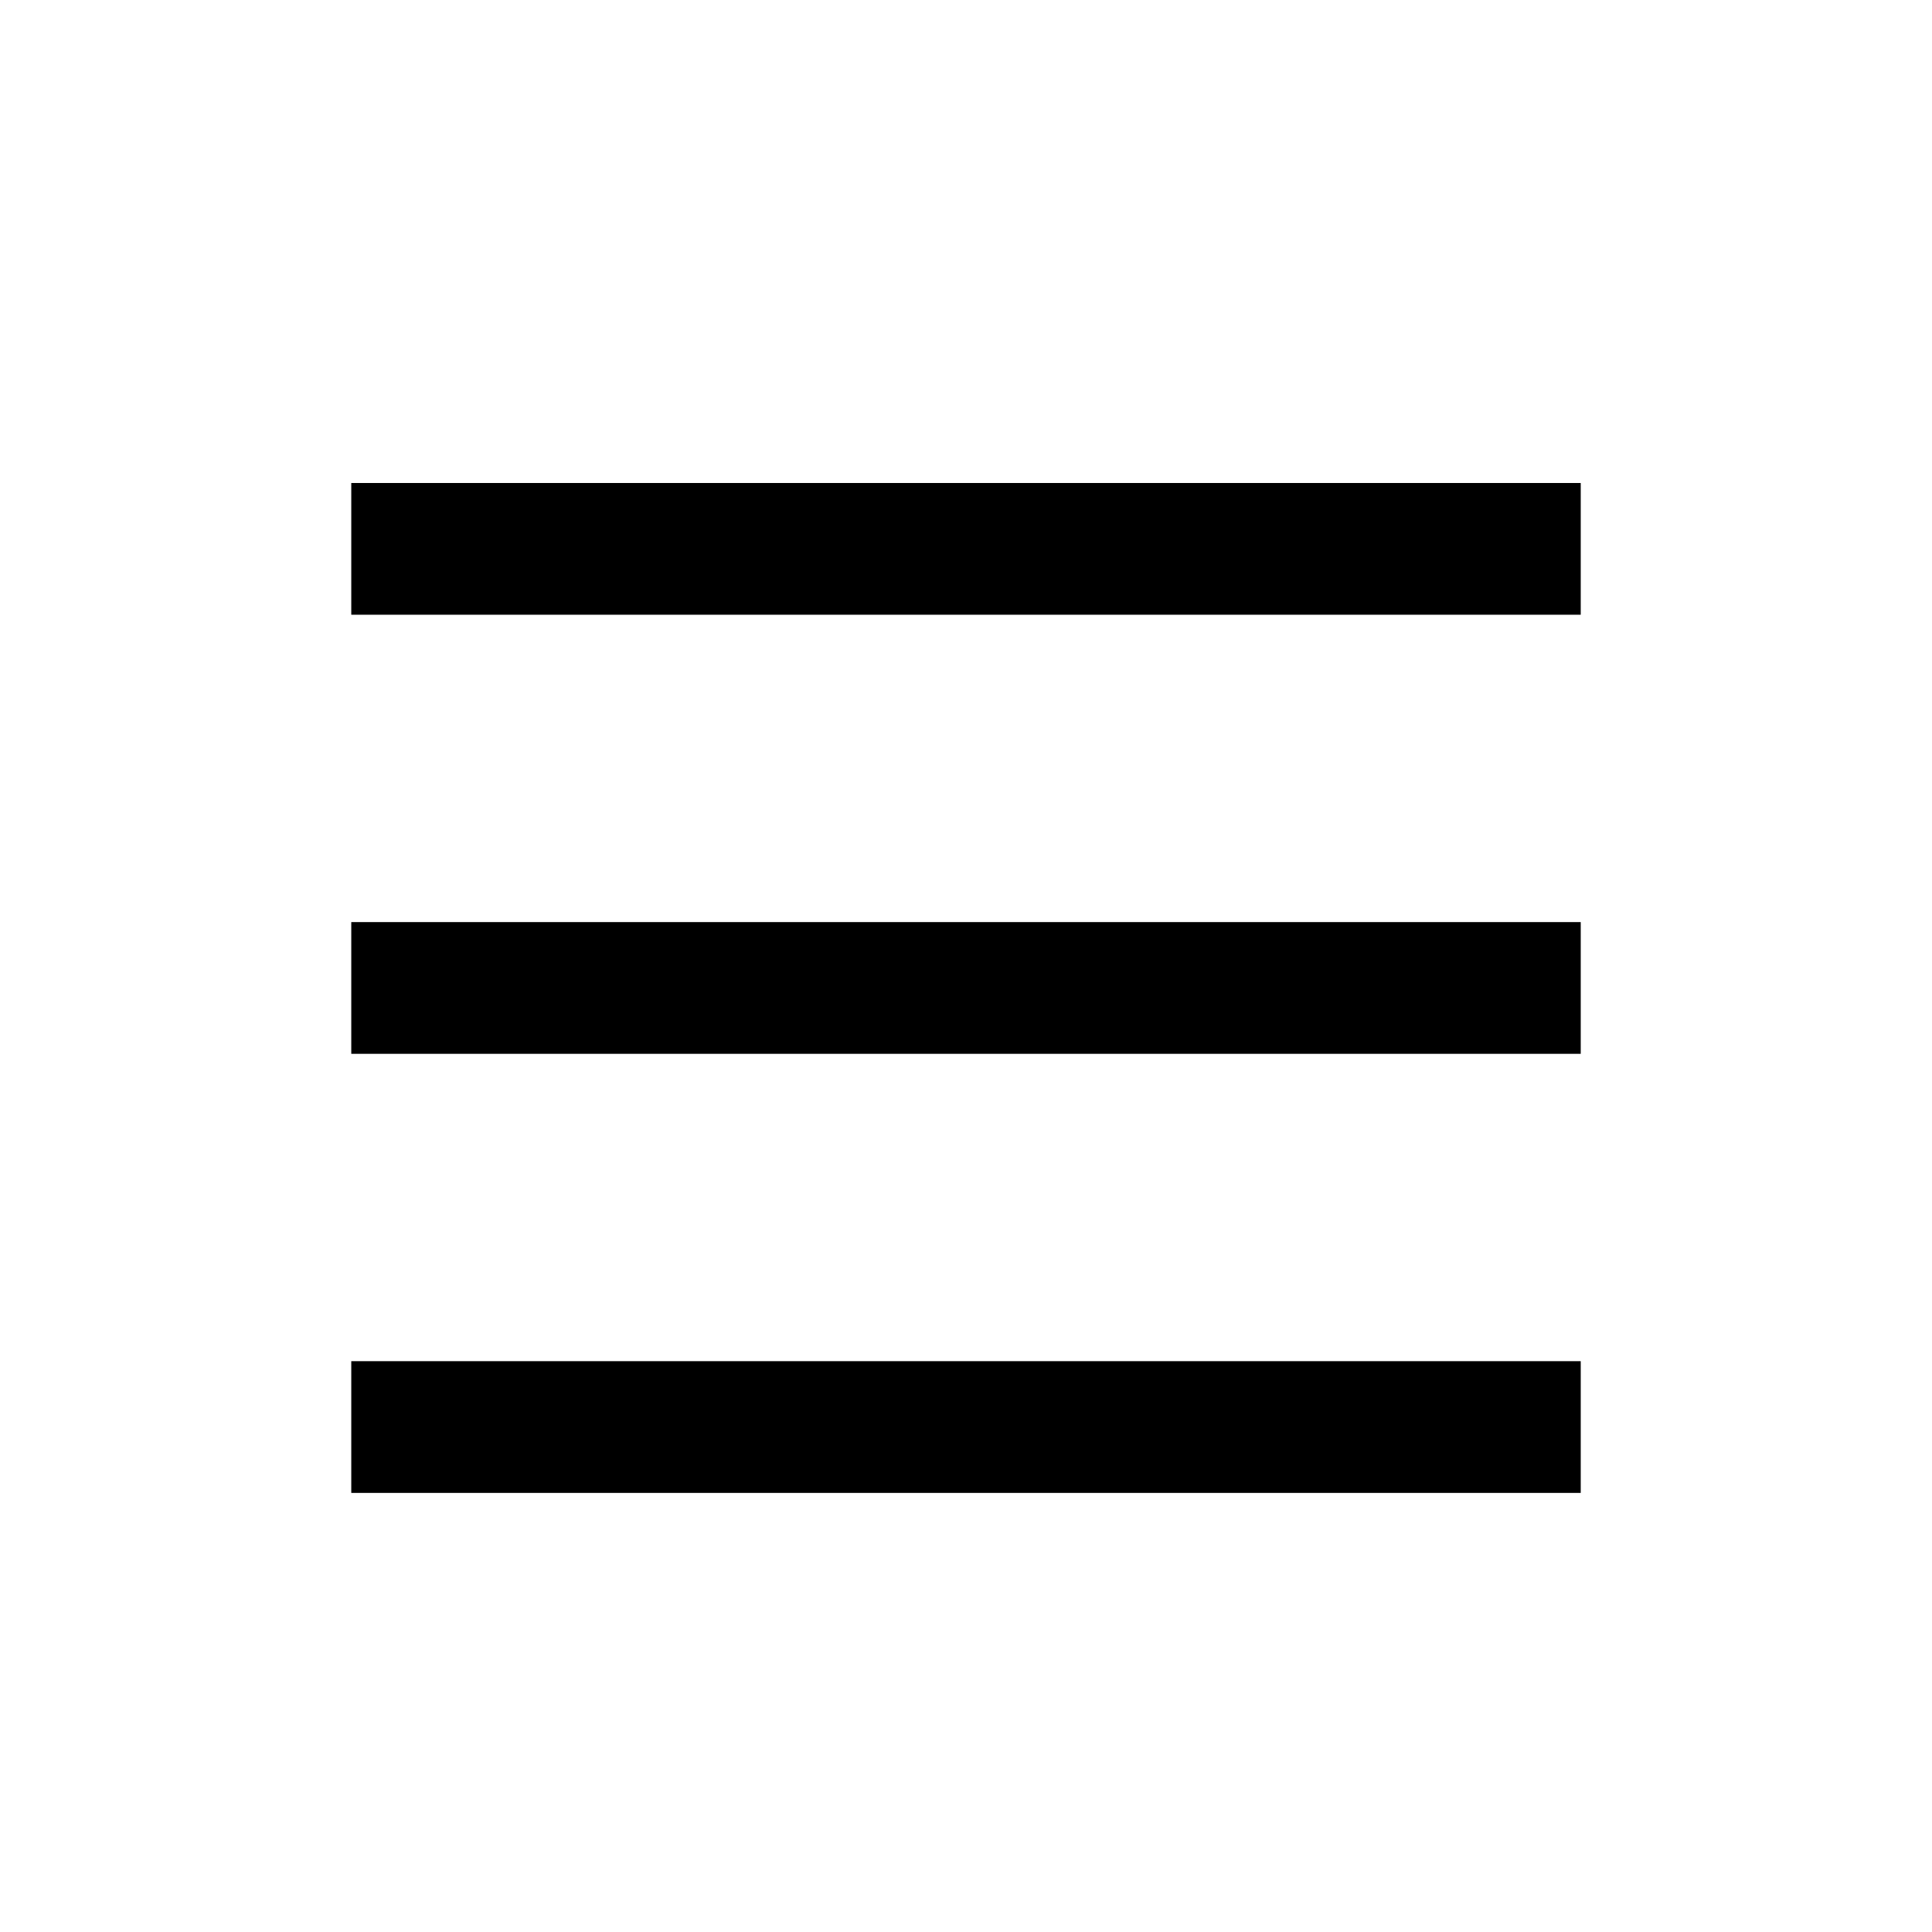
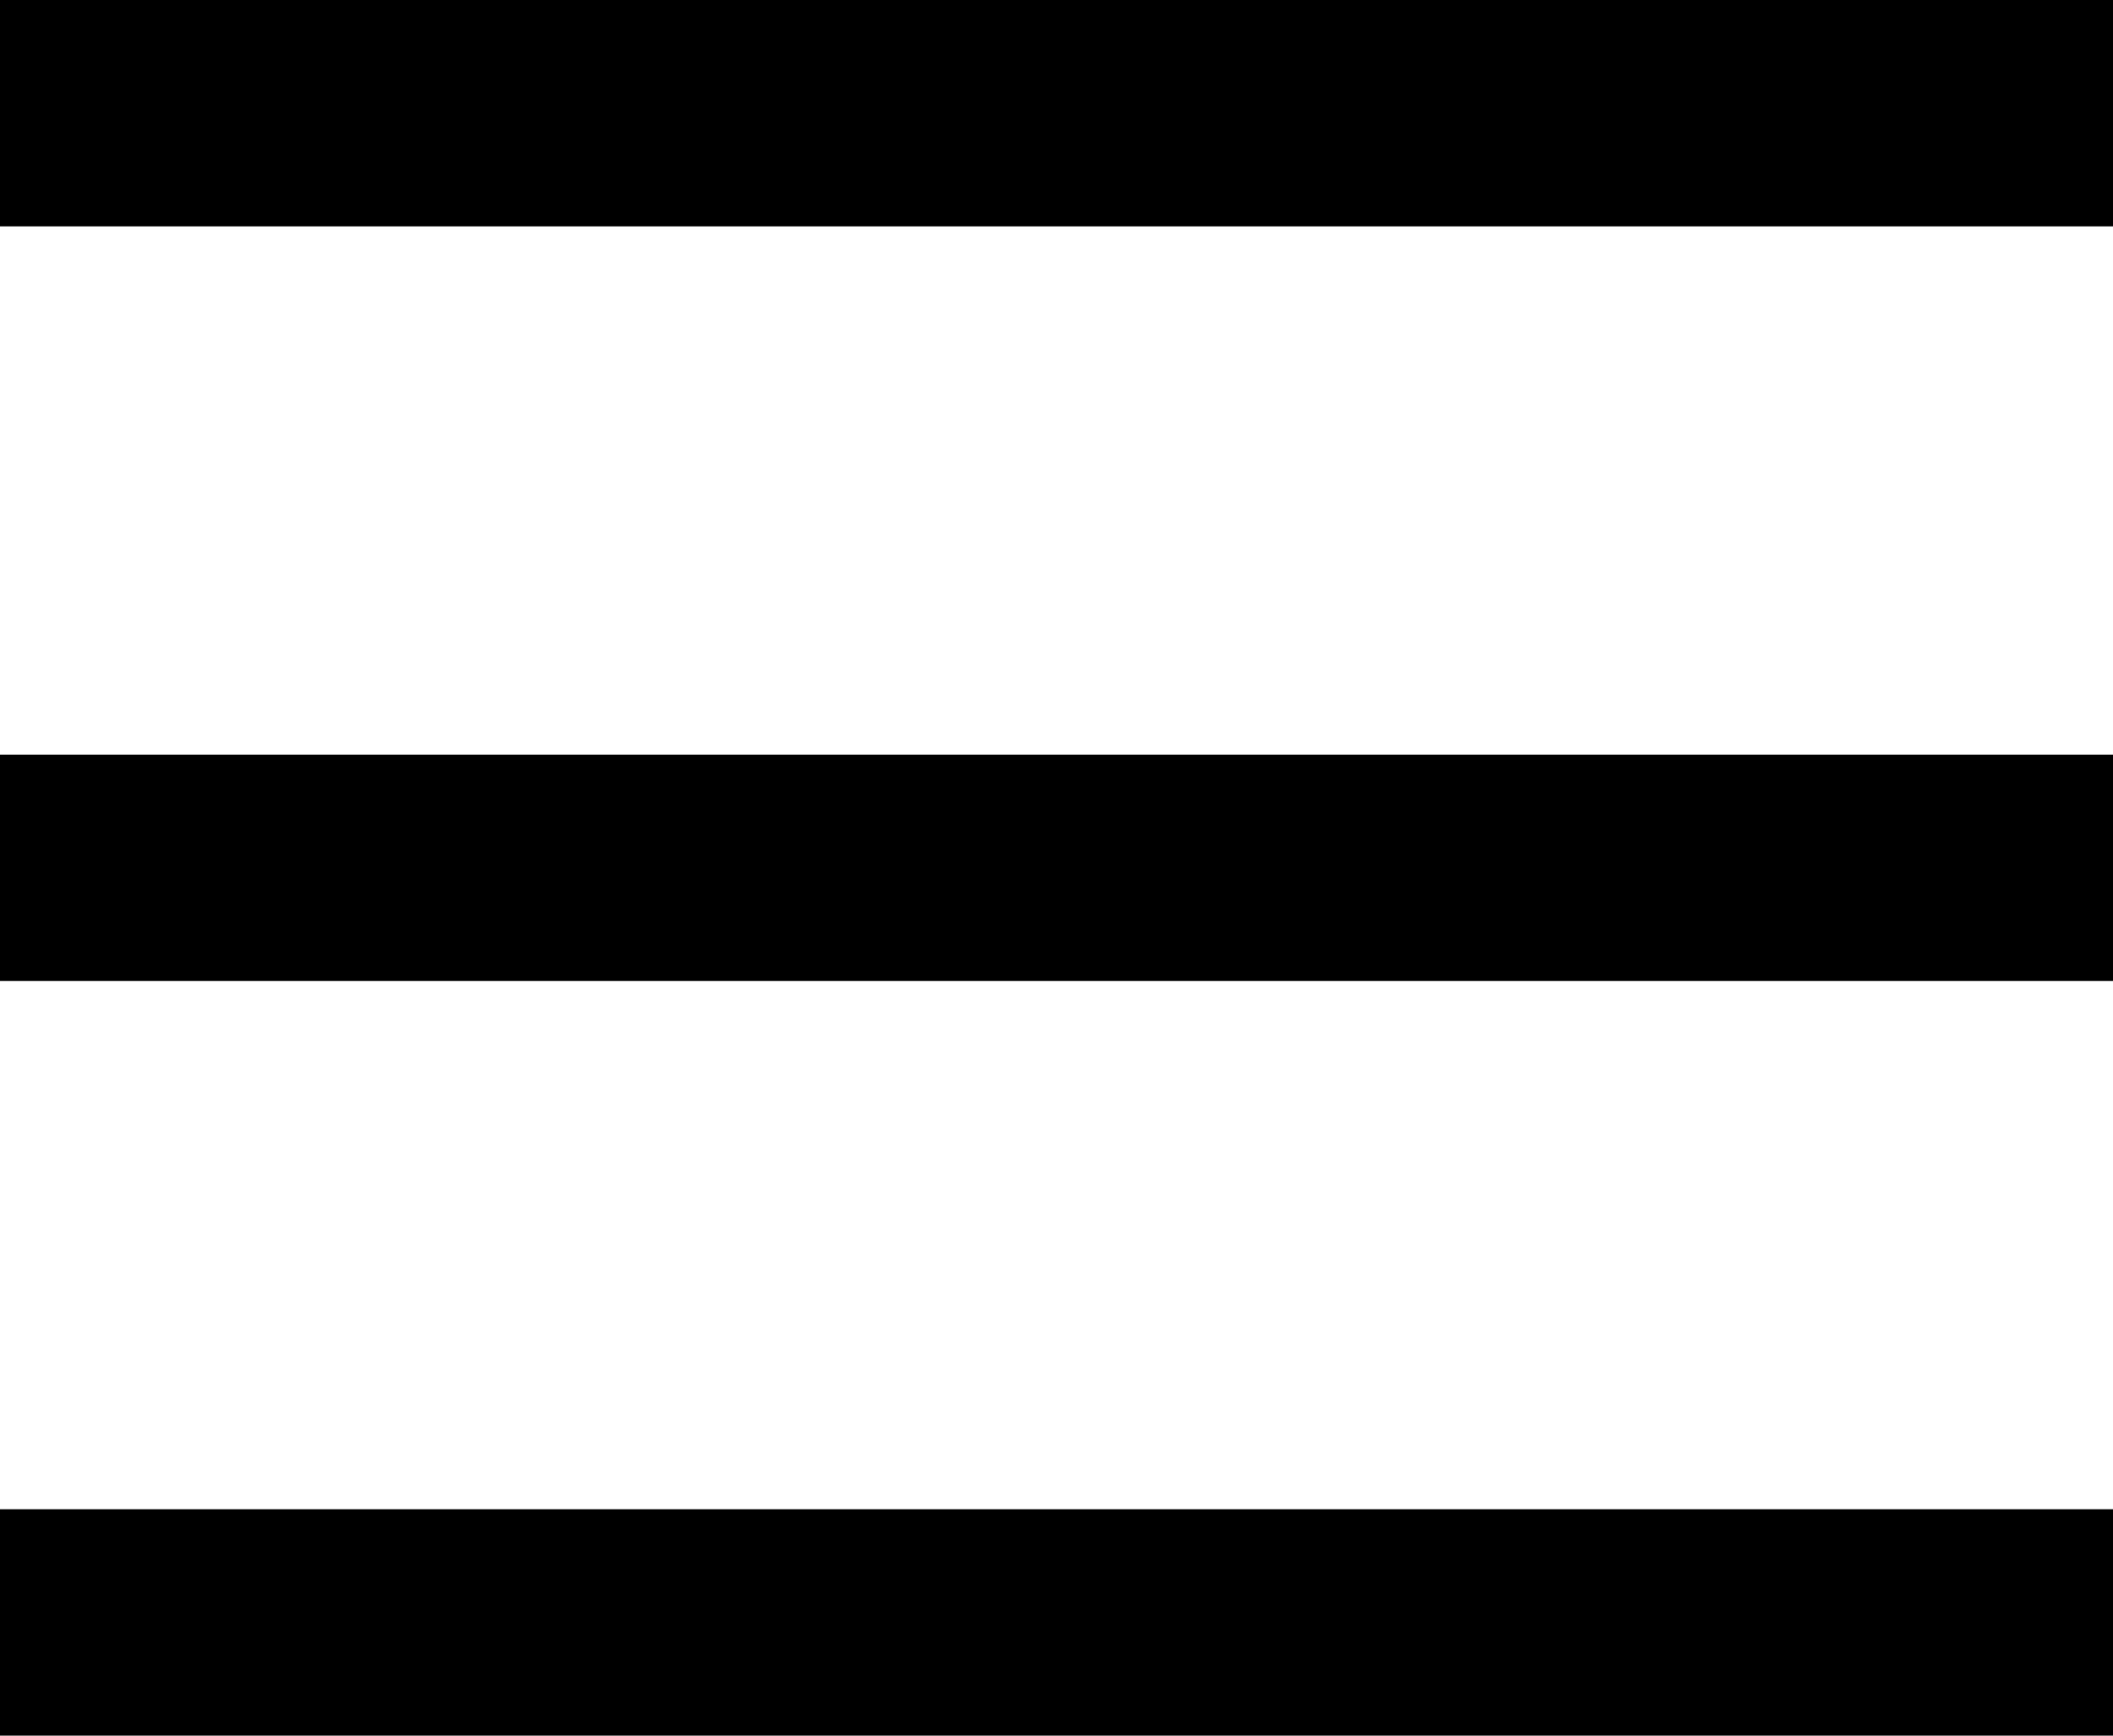
- <svg xmlns="http://www.w3.org/2000/svg" width="44" height="44" fill="none">
-   <path fill="#000" fill-rule="evenodd" d="M36 14H8v-3h28v3ZM36 24H8v-3h28v3ZM36 34H8v-3h28v3Z" clip-rule="evenodd" />
+ <svg xmlns="http://www.w3.org/2000/svg" width="28" height="23" fill="none">
+   <path fill="#000" fill-rule="evenodd" d="M28 3H0V0h28v3ZM28 13H0v-3h28v3ZM28 23H0v-3h28v3Z" clip-rule="evenodd" />
</svg>
